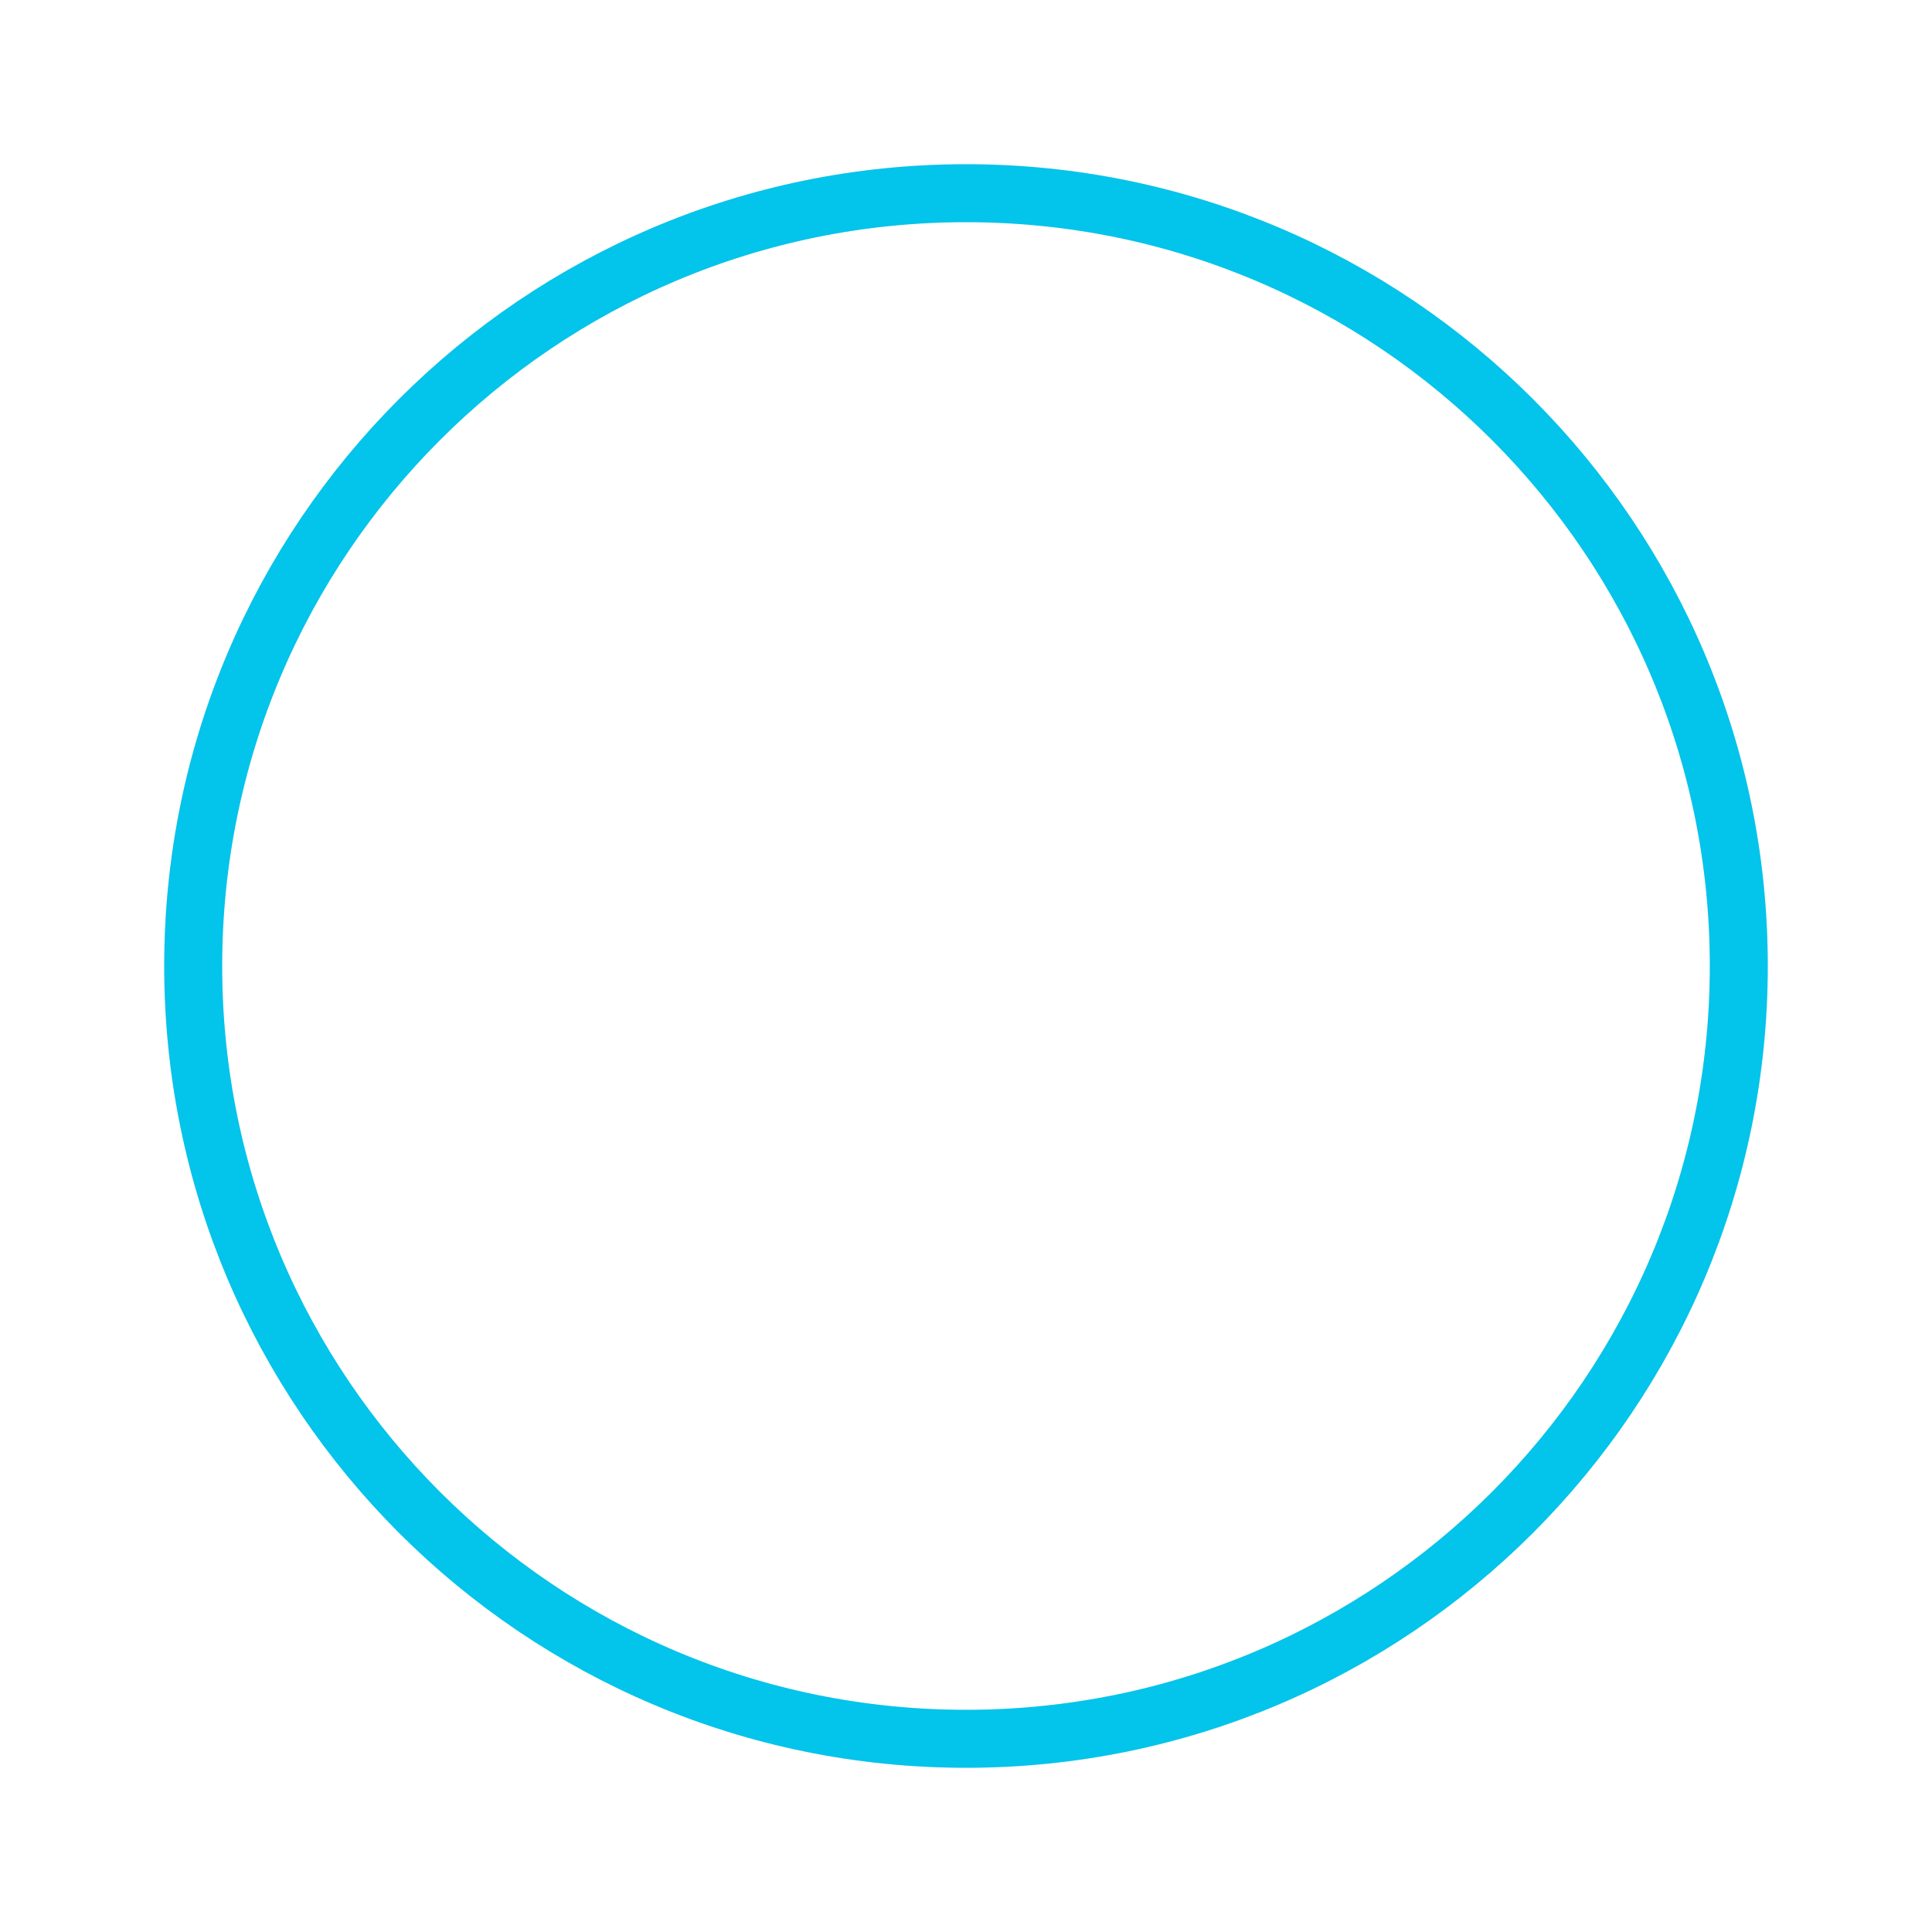
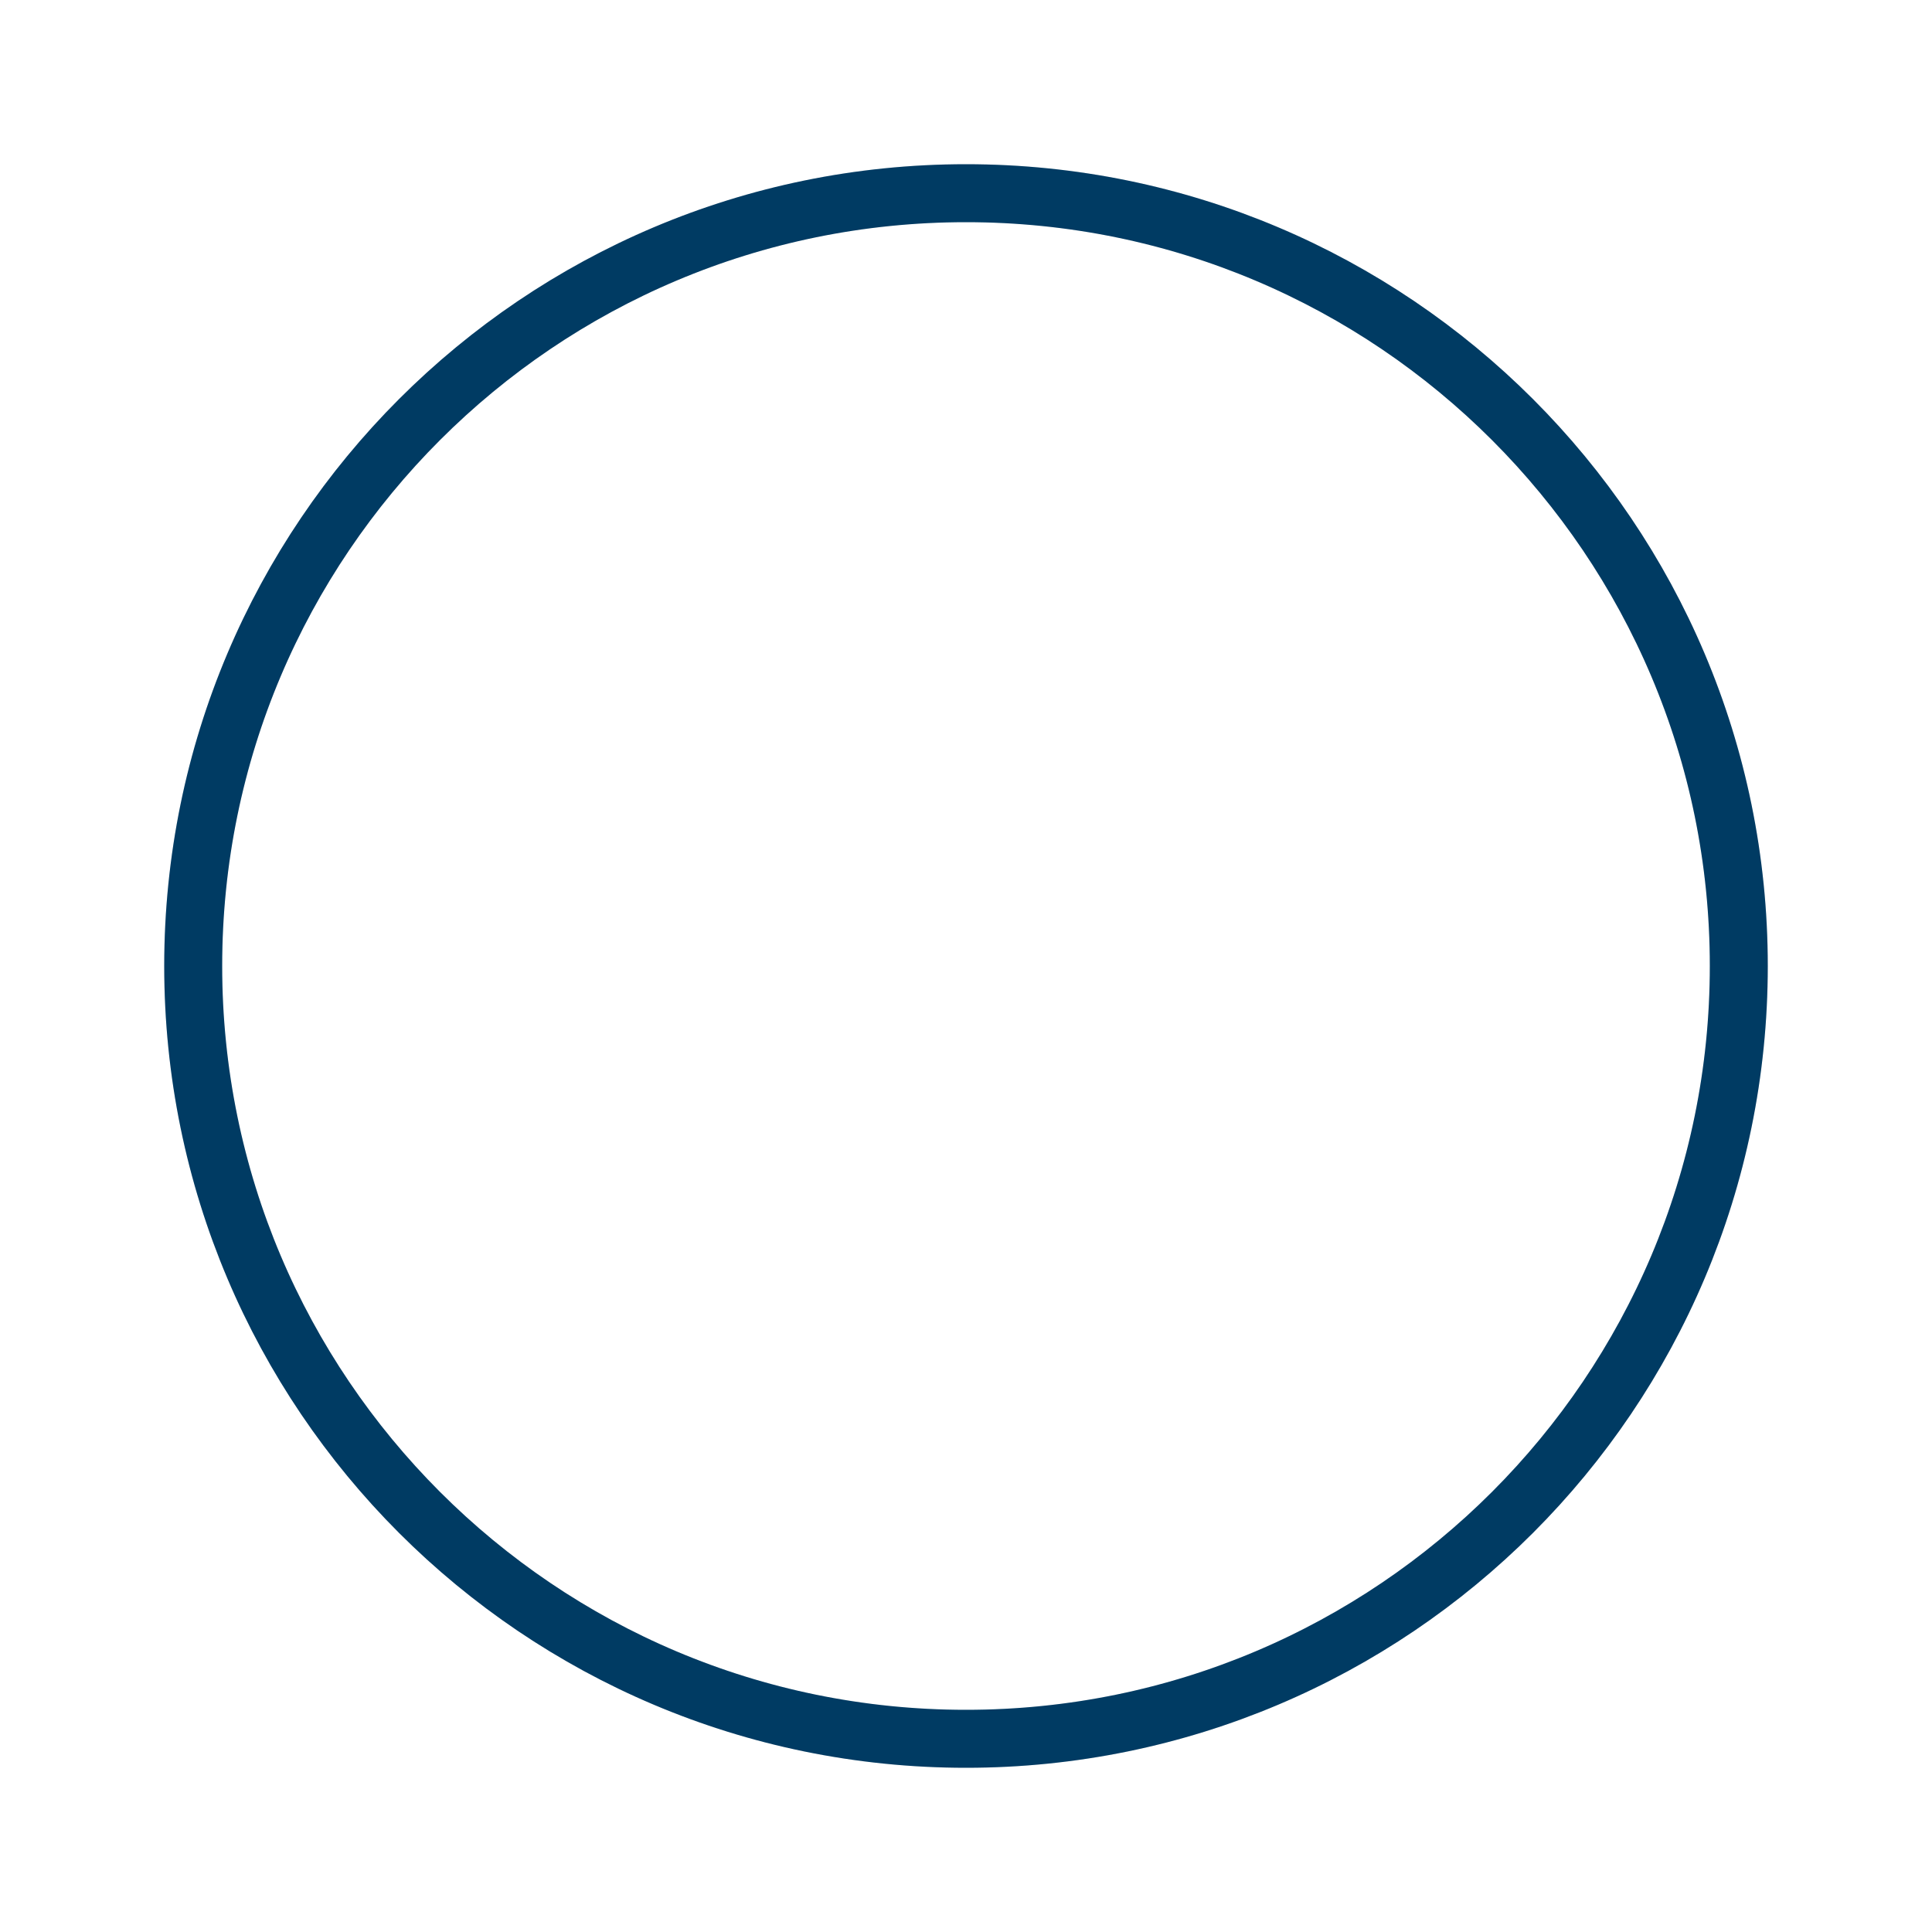
<svg xmlns="http://www.w3.org/2000/svg" width="80px" height="80px" viewBox="0 0 100 100" preserveAspectRatio="xMidYMid" class="uil-ripple">
  <rect x="0" y="0" width="100" height="100" fill="none" class="bk" />
  <g>
    <animate attributeName="opacity" dur="2s" repeatCount="indefinite" begin="0s" keyTimes="0;0.33;1" values="1;1;0" />
    <circle cx="50" cy="50" r="40" stroke="#ebebeb" fill="none" stroke-width="3" stroke-linecap="round">
      <animate attributeName="r" dur="2s" repeatCount="indefinite" begin="0s" keyTimes="0;0.33;1" values="0;22;44" />
    </circle>
  </g>
  <g>
    <animate attributeName="opacity" dur="2s" repeatCount="indefinite" begin="1s" keyTimes="0;0.33;1" values="1;1;0" />
-     <circle cx="50" cy="50" r="40" stroke="#03C4EB" fill="none" stroke-width="3" stroke-linecap="round">
+     <circle cx="50" cy="50" r="40" stroke="#003b63" fill="none" stroke-width="3" stroke-linecap="round">
      <animate attributeName="r" dur="2s" repeatCount="indefinite" begin="1s" keyTimes="0;0.33;1" values="0;22;44" />
    </circle>
  </g>
</svg>
